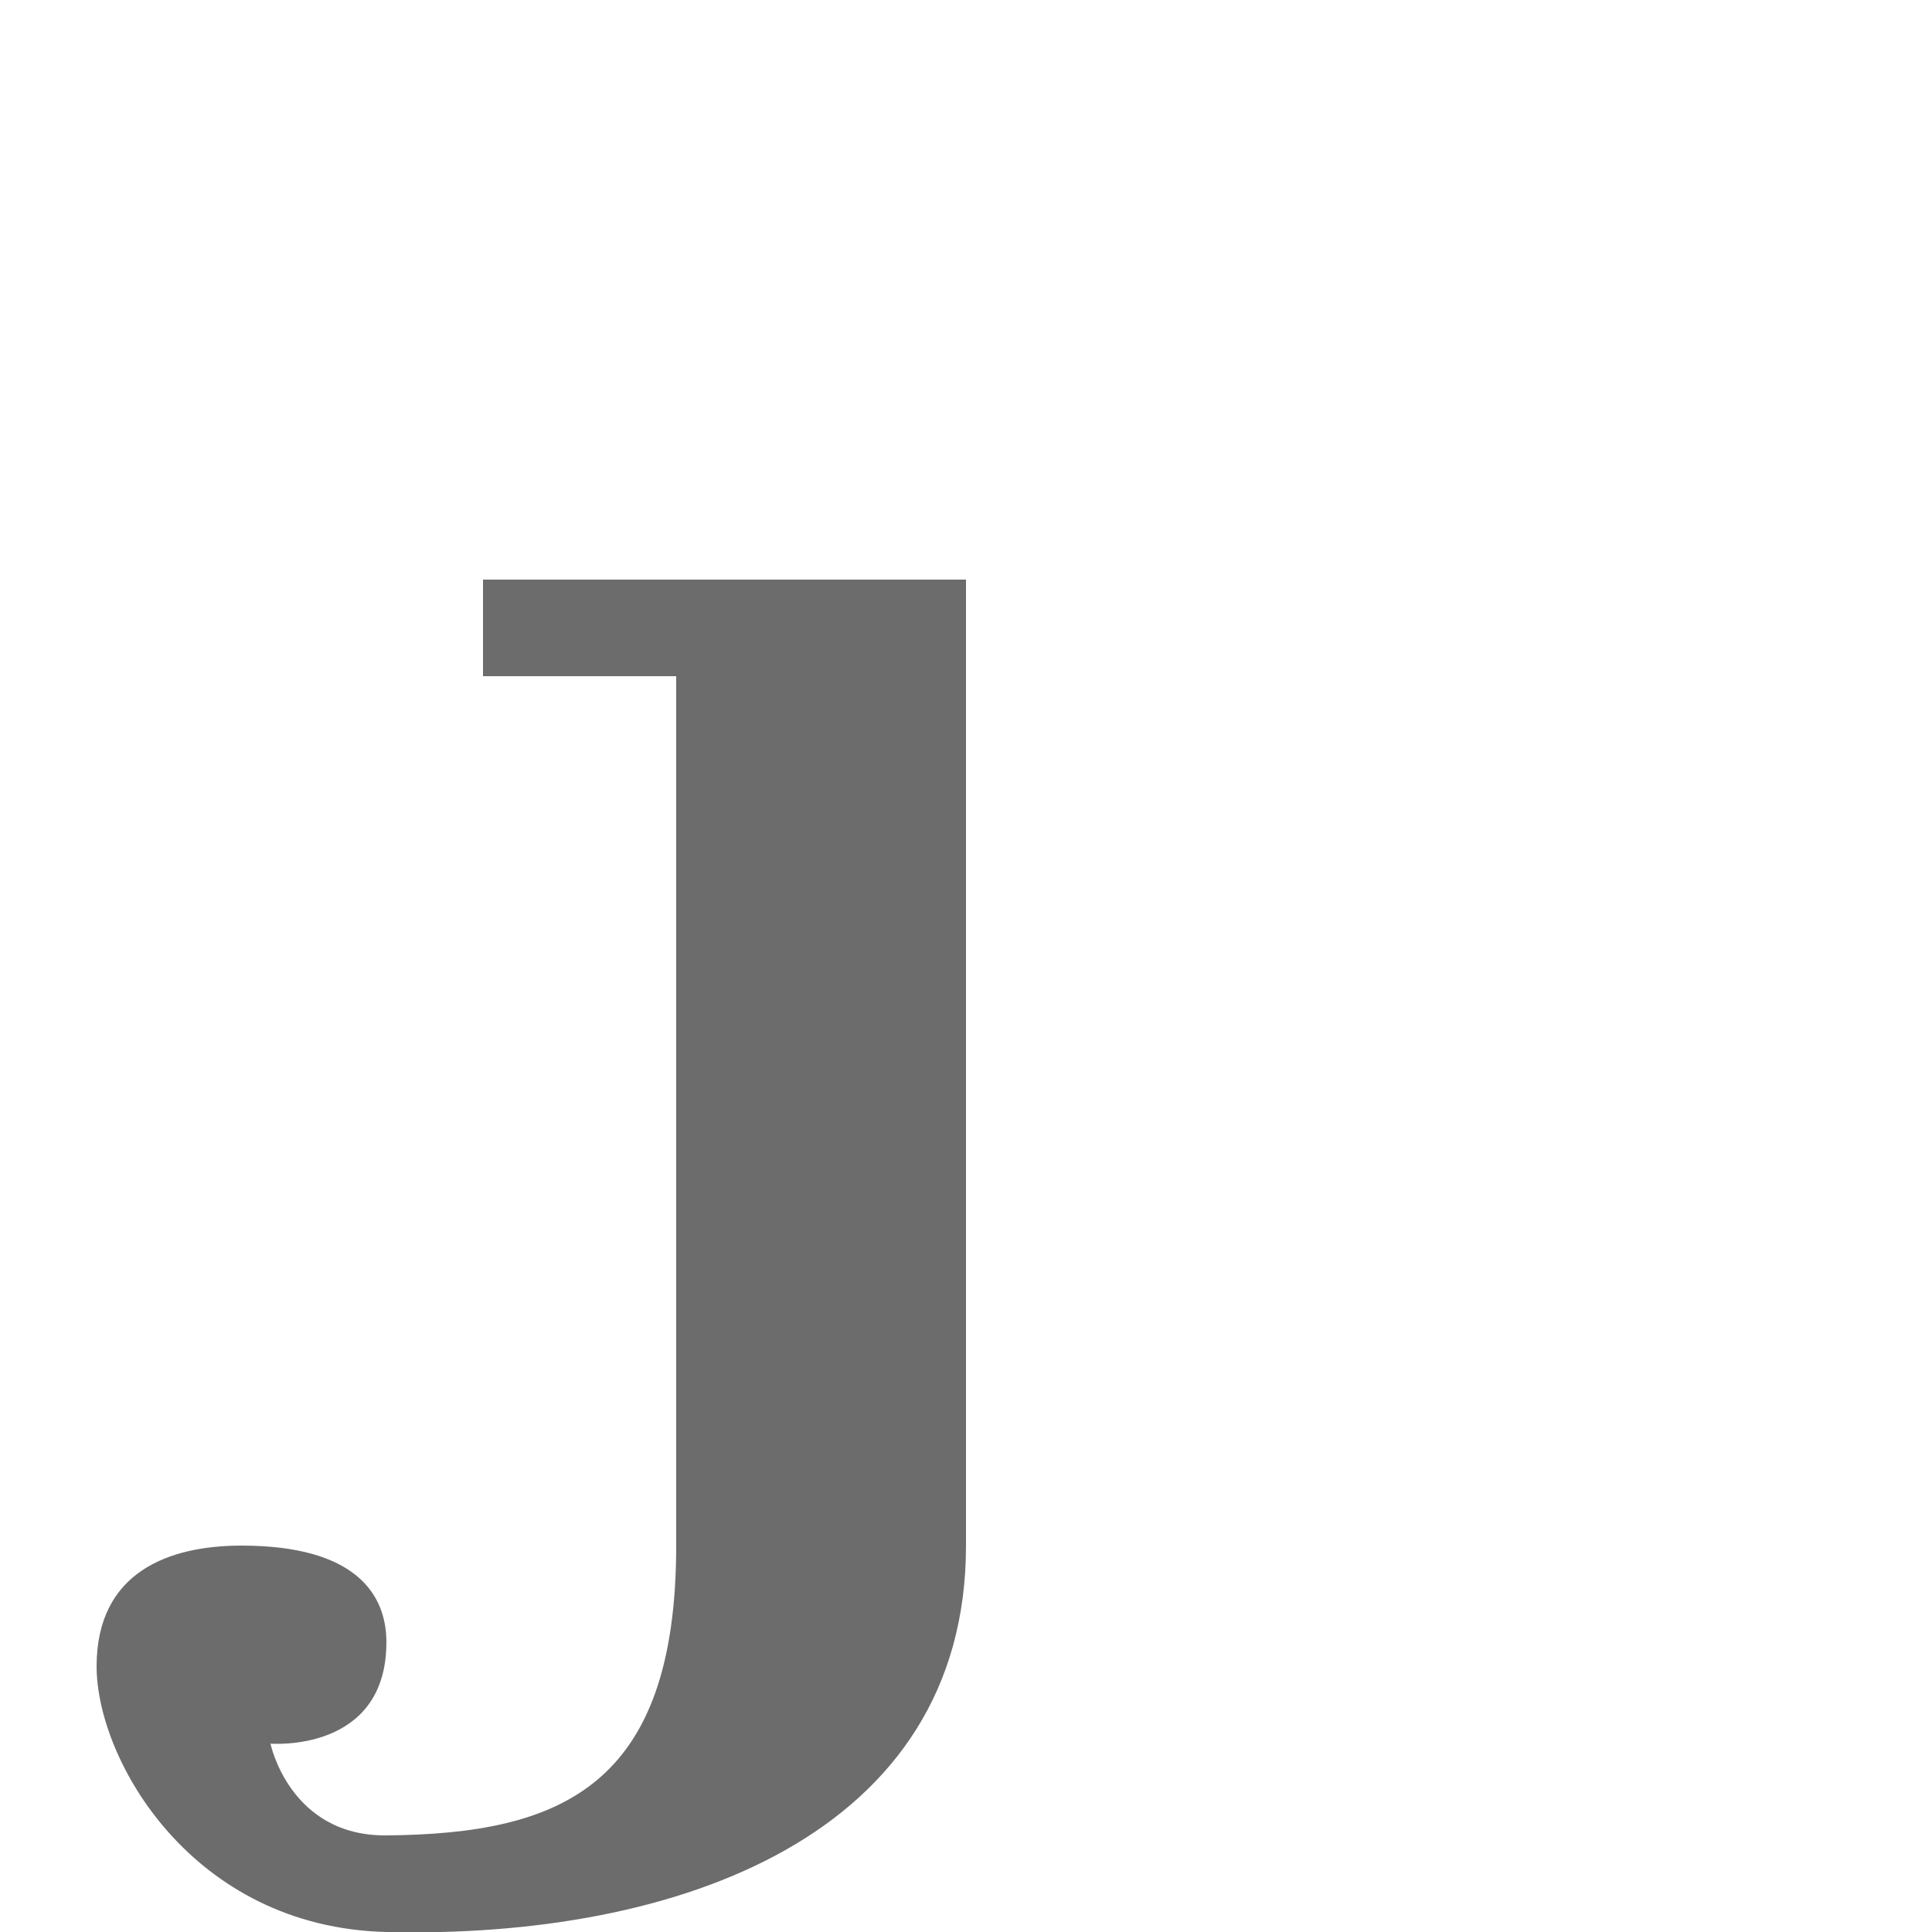
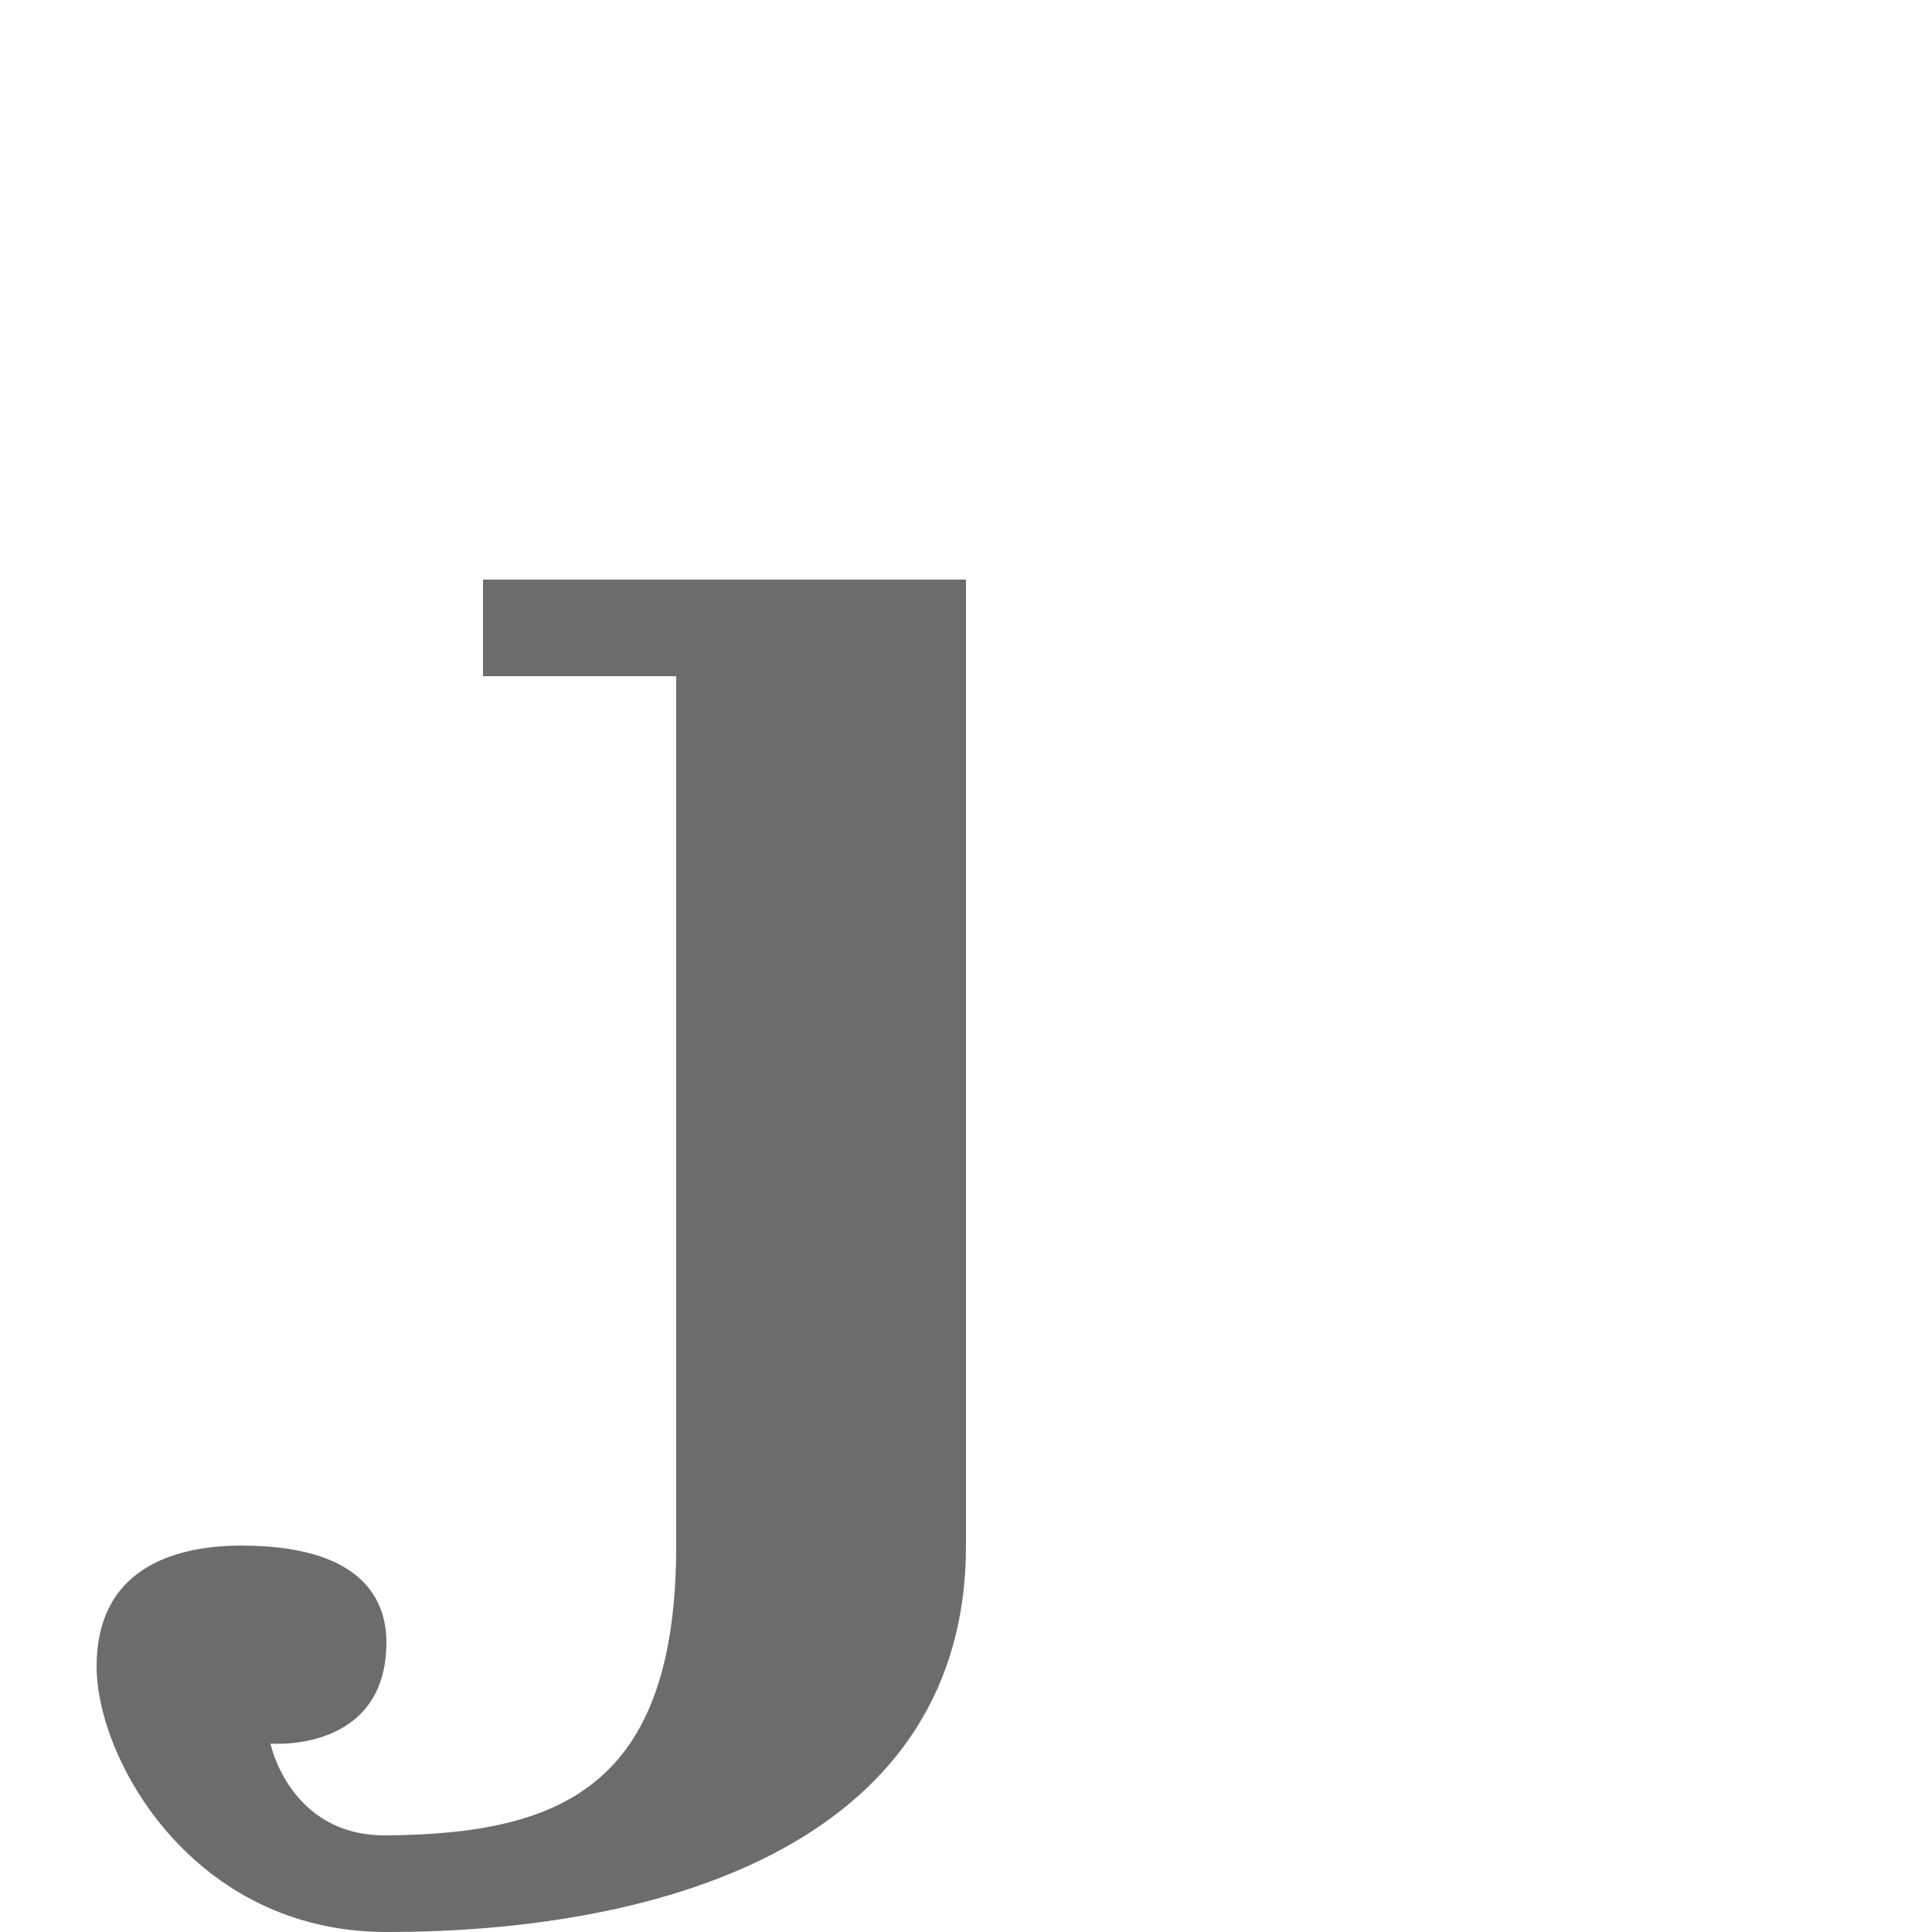
<svg xmlns="http://www.w3.org/2000/svg" width="2000" height="2000" viewBox="0 0 2000 2000" version="1.1" id="svg1" xml:space="preserve">
  <defs id="defs1" />
  <g id="layer1">
-     <path fill="currentColor" d="m 500,600 h 500 v 1000 c 0,300 -298.813,407.283 -600,400 -201.424,-4.871 -300,-178.569 -300,-275 0,-97.829 75,-125 150,-125 117.784,0 150,50 150,100 0,115 -120,105 -120,105 0,0 19.86,95.899 120,95 179.992,-1.617 300,-50 300,-300 V 700 H 500 Z" id="path1" style="fill:#000000;fill-opacity:0.577" />
+     <path fill="currentColor" d="m 500,600 h 500 v 1000 c 0,300 -300,400 -600,400 -200,0 -300,-178.569 -300,-275 0,-97.829 75,-125 150,-125 117.784,0 150,50 150,100 0,115 -120,105 -120,105 0,0 19.86,95.9 120,95 179.992,-1.617 300,-50 300,-300 V 700 H 500 Z" id="path1" style="fill:#000000;fill-opacity:0.577" />
  </g>
</svg>
